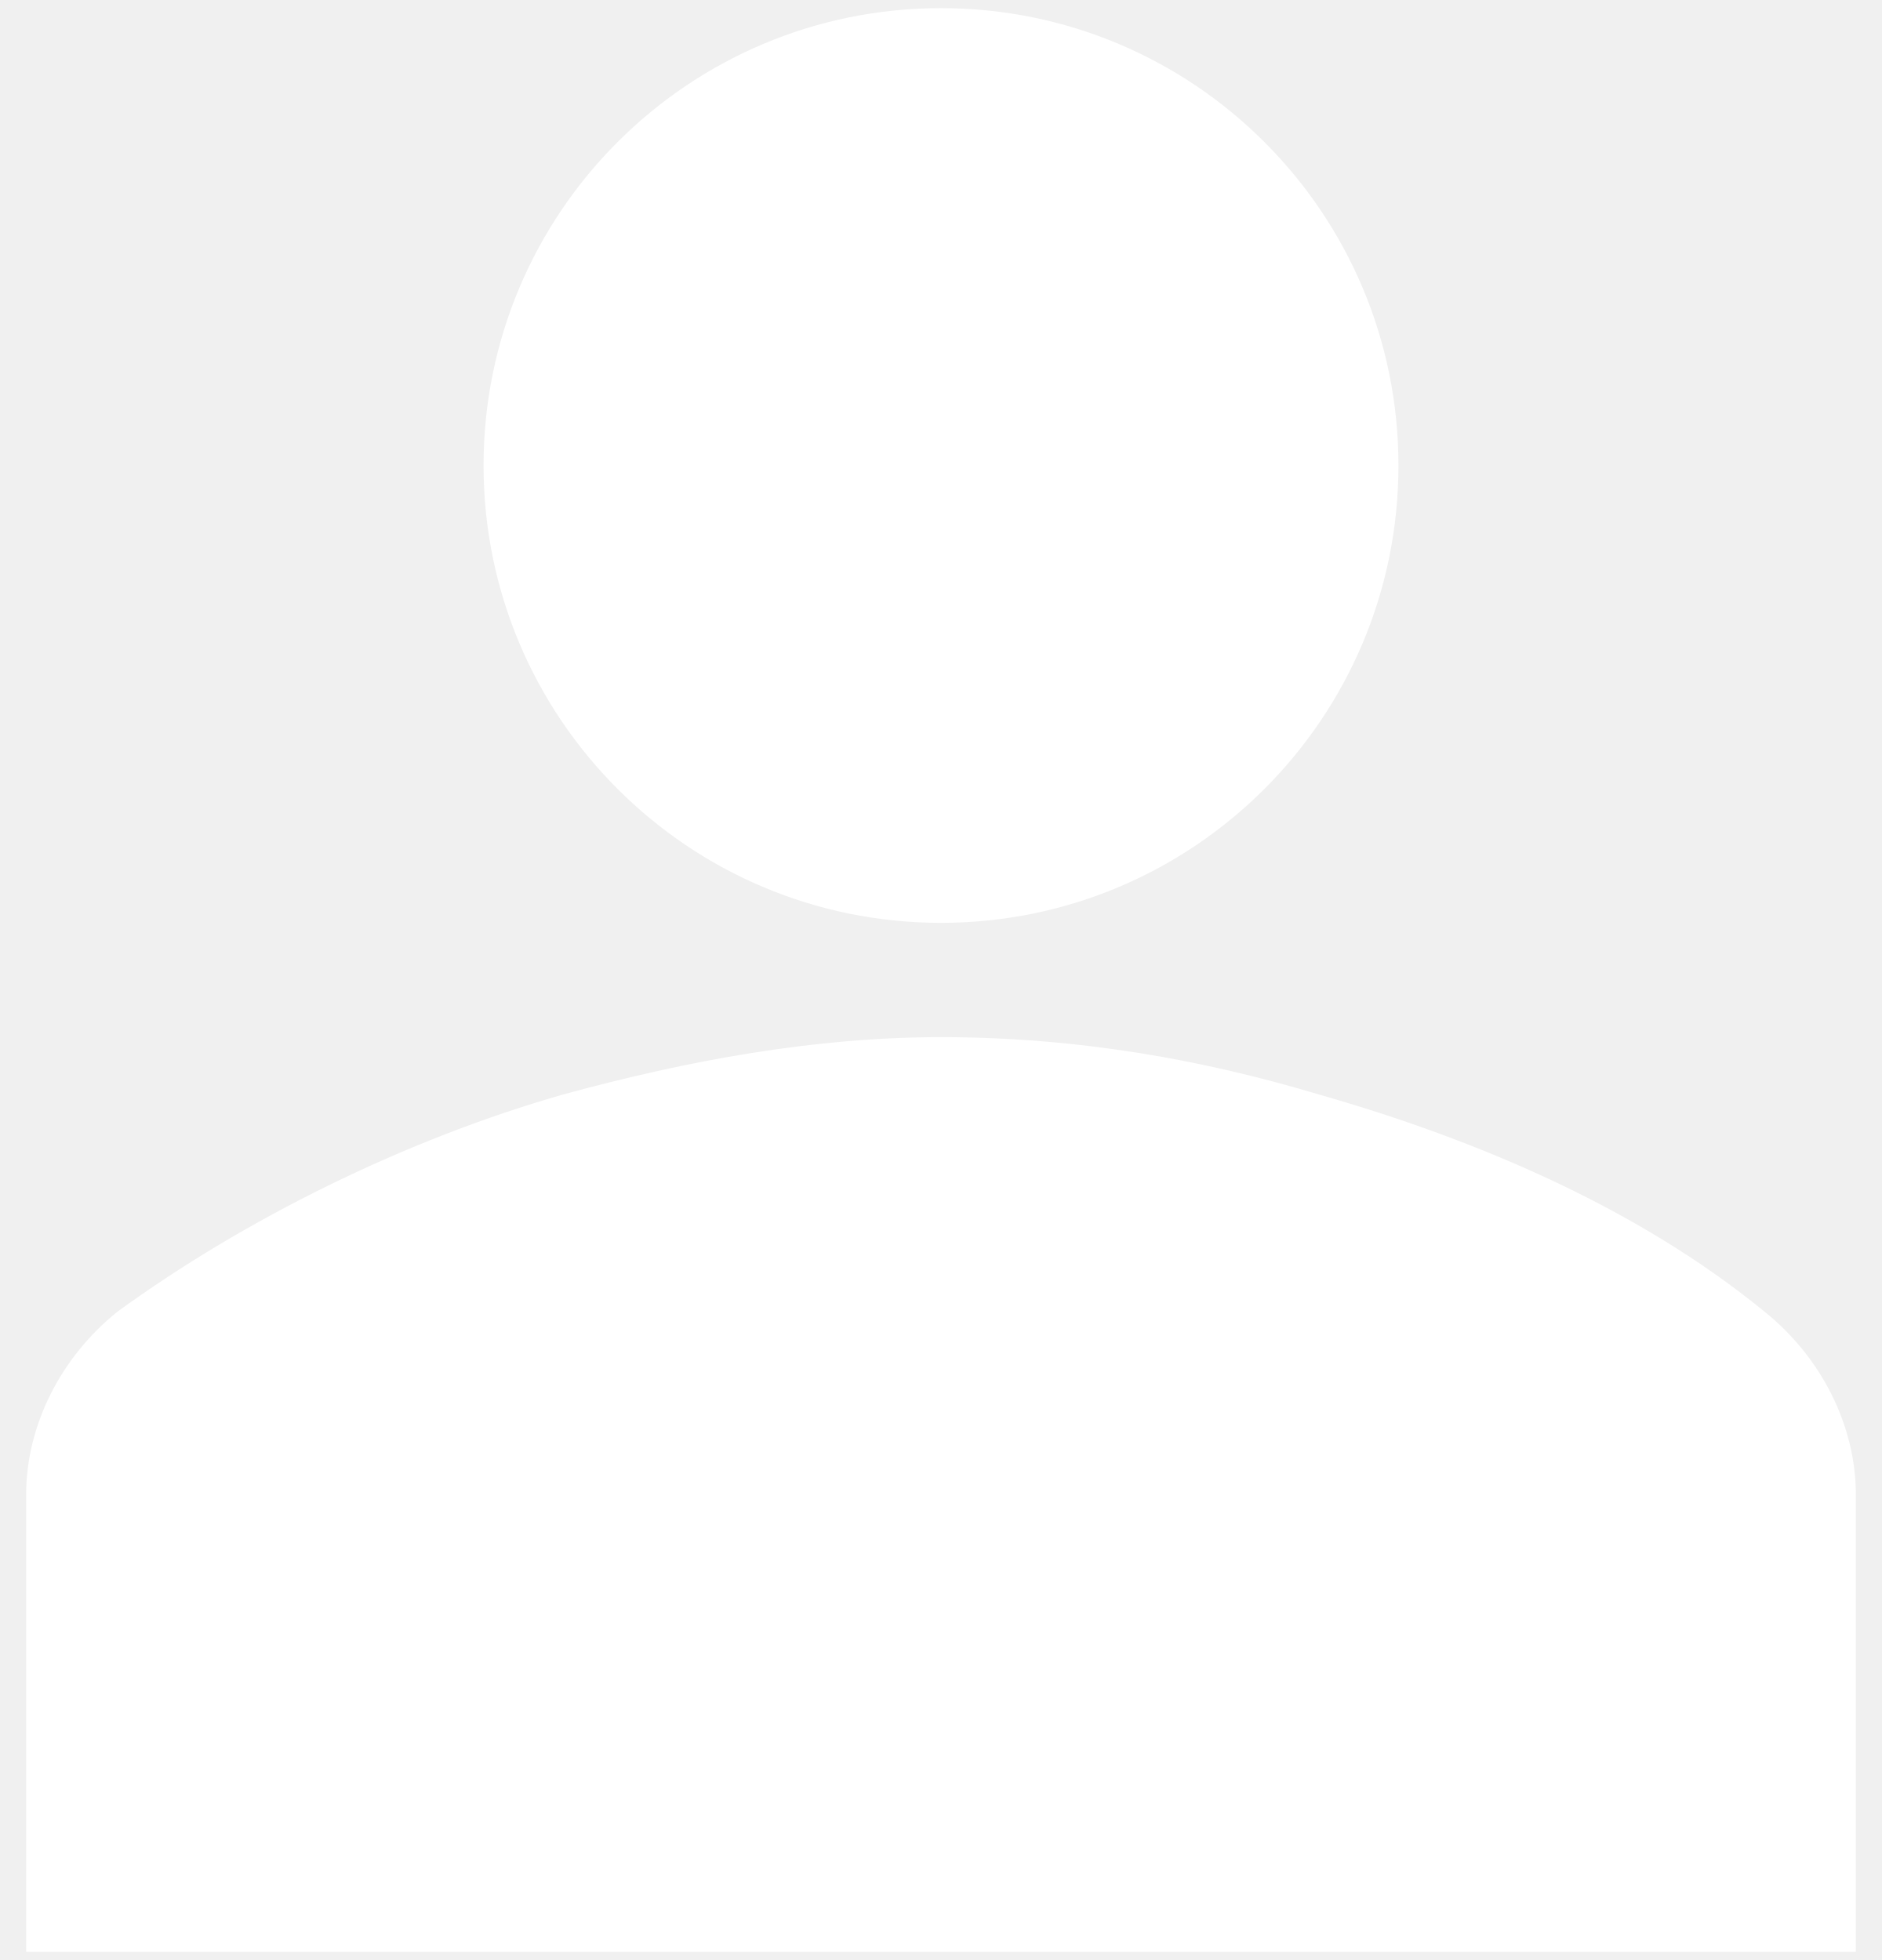
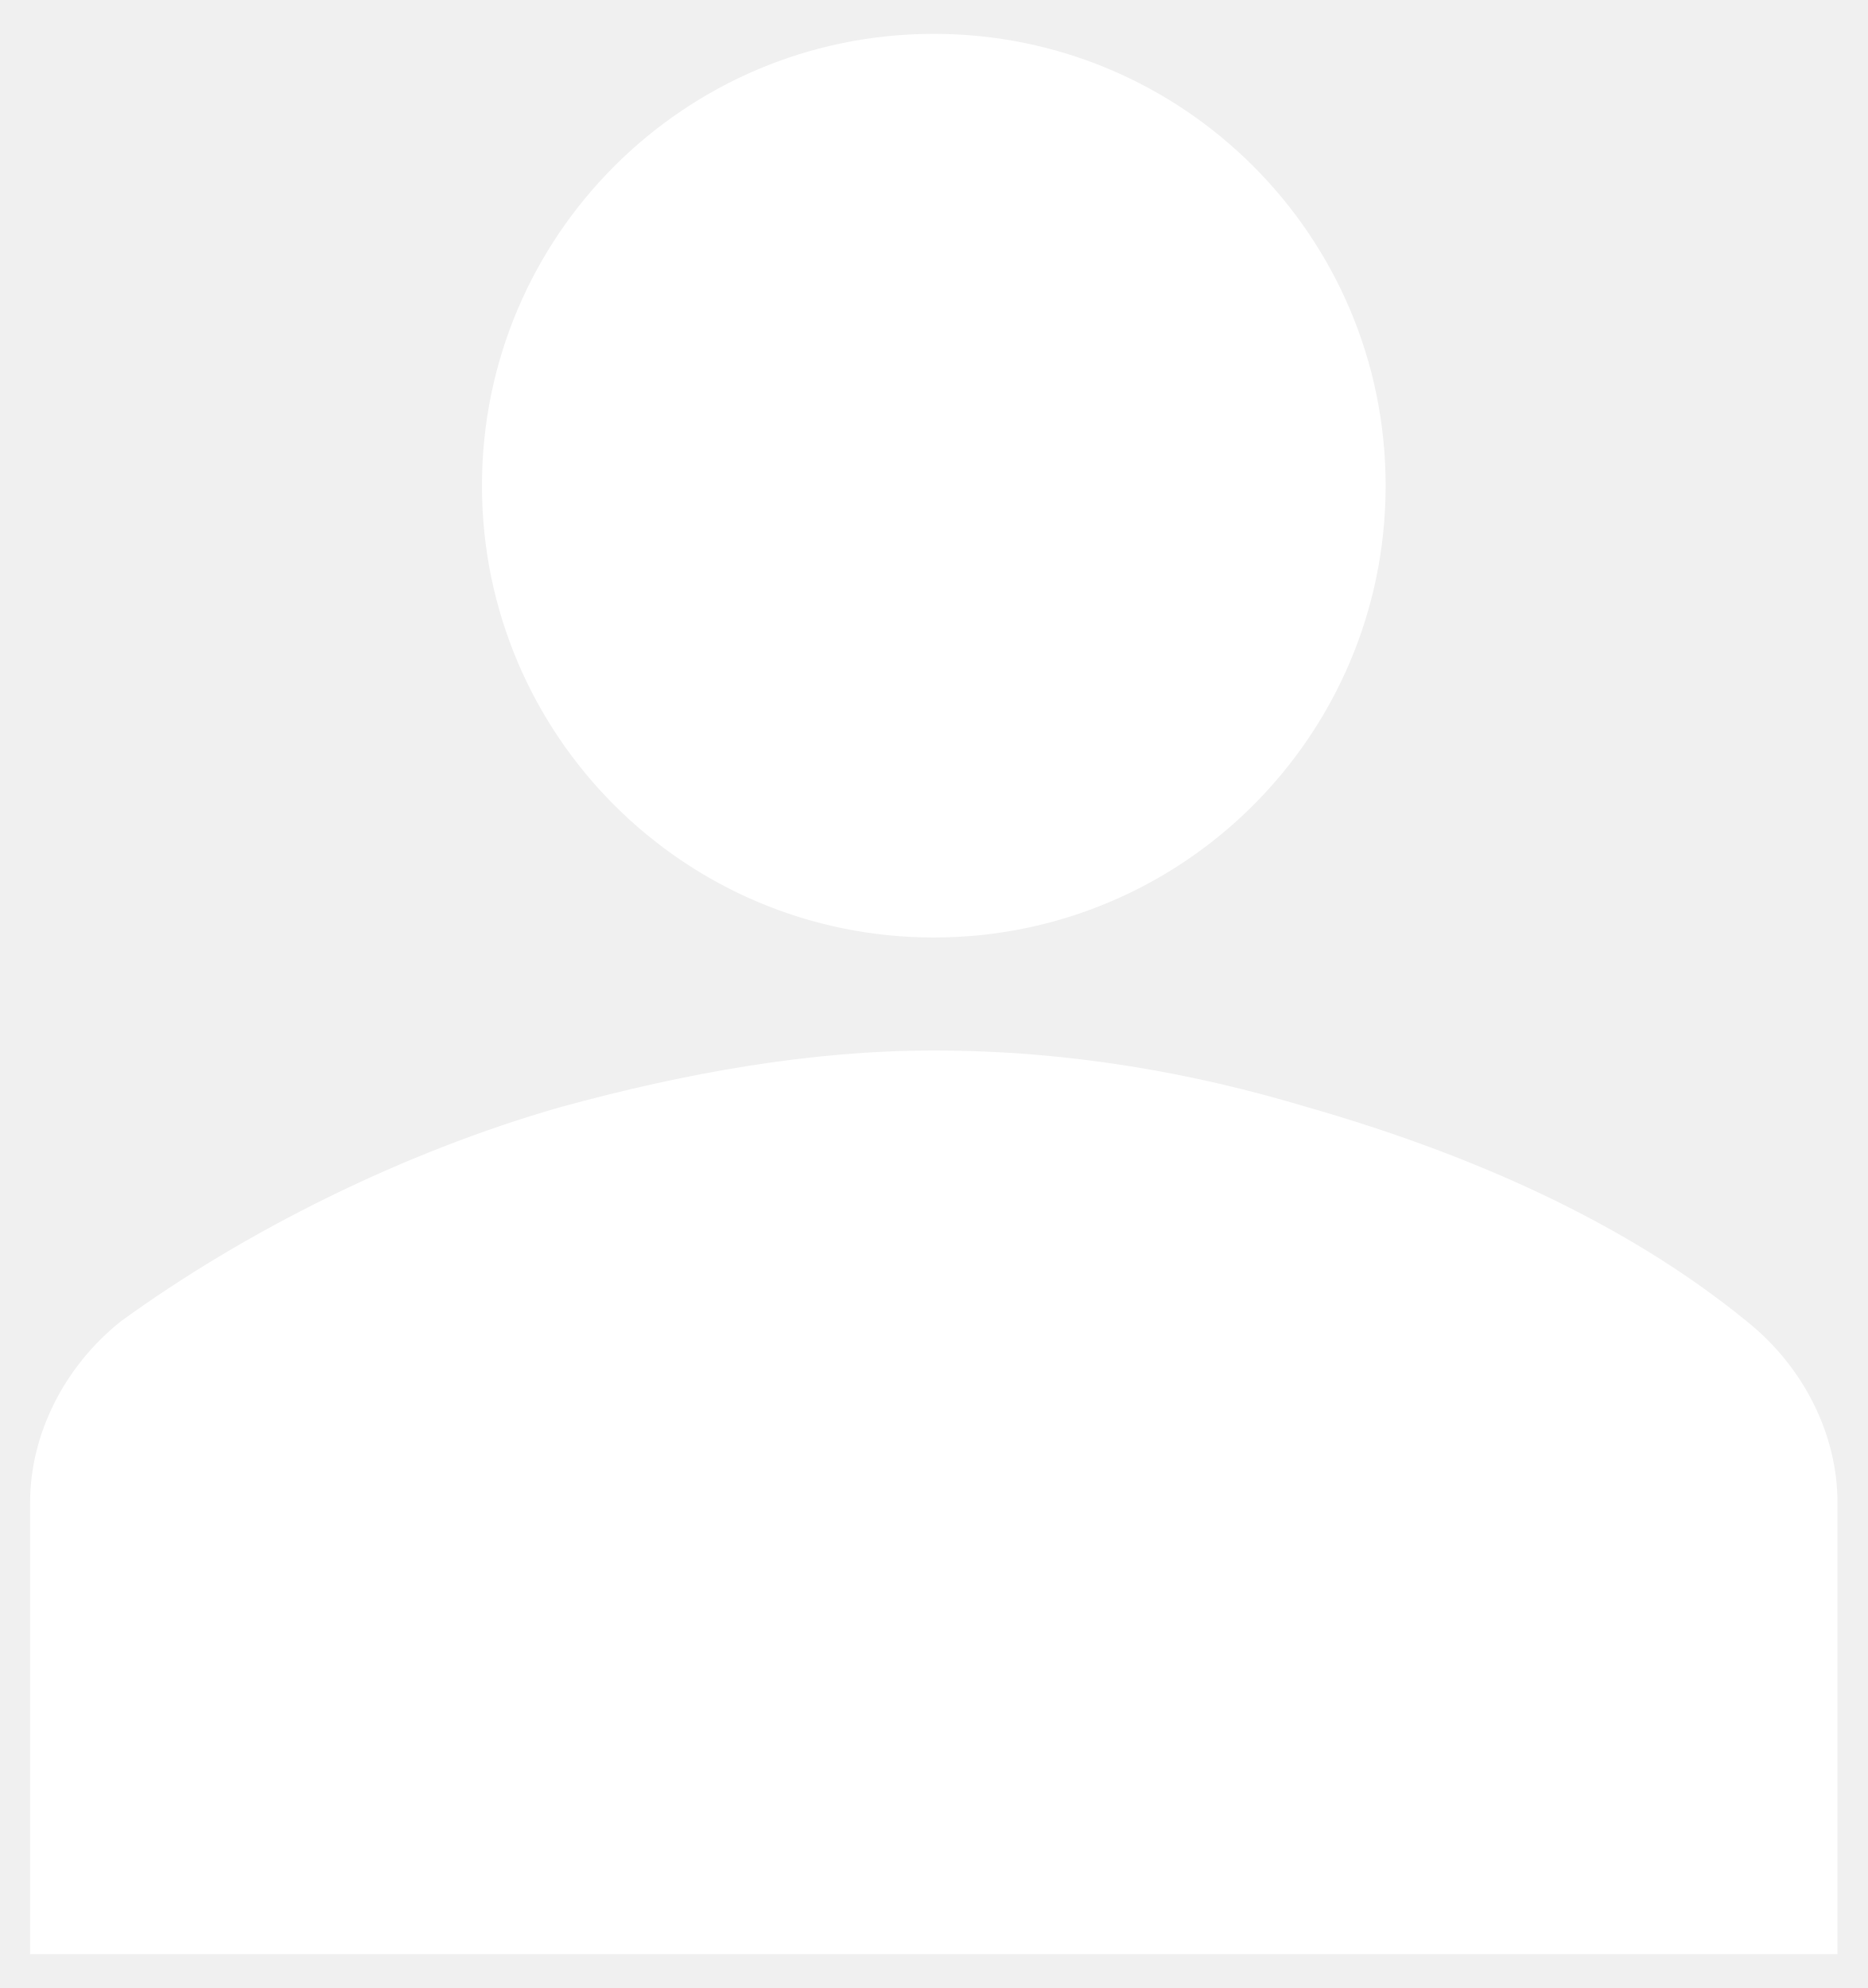
- <svg xmlns="http://www.w3.org/2000/svg" width="48" height="50" viewBox="0 0 48 50" fill="none">
-   <path d="M35.667 11.875C35.667 18.319 30.444 23.542 24 23.542C17.556 23.542 12.333 18.319 12.333 11.875C12.333 5.431 17.556 0.208 24 0.208C30.444 0.208 35.667 5.431 35.667 11.875Z" fill="white" />
-   <path d="M47.333 49.792V38.125C47.333 36.375 46.458 34.625 45 33.458C41.792 30.833 37.708 29.083 33.625 27.917C30.708 27.042 27.5 26.458 24 26.458C20.792 26.458 17.583 27.042 14.375 27.917C10.292 29.083 6.208 31.125 3 33.458C1.542 34.625 0.667 36.375 0.667 38.125V49.792H47.333Z" fill="white" />
+ <svg xmlns="http://www.w3.org/2000/svg" width="31" height="33" viewBox="0 0 31 33" fill="none">
+   <path d="M23 8.062C23 12.205 19.642 15.562 15.5 15.562C11.358 15.562 8 12.205 8 8.062C8 3.92 11.358 0.562 15.5 0.562C19.642 0.562 23 3.92 23 8.062Z" fill="white" />
+   <path d="M30.5 32.438V24.938C30.5 23.812 29.938 22.688 29 21.938C26.938 20.25 24.312 19.125 21.688 18.375C19.812 17.812 17.75 17.438 15.5 17.438C13.438 17.438 11.375 17.812 9.312 18.375C6.687 19.125 4.063 20.438 2 21.938C1.063 22.688 0.5 23.812 0.5 24.938V32.438H30.5Z" fill="white" />
</svg>
